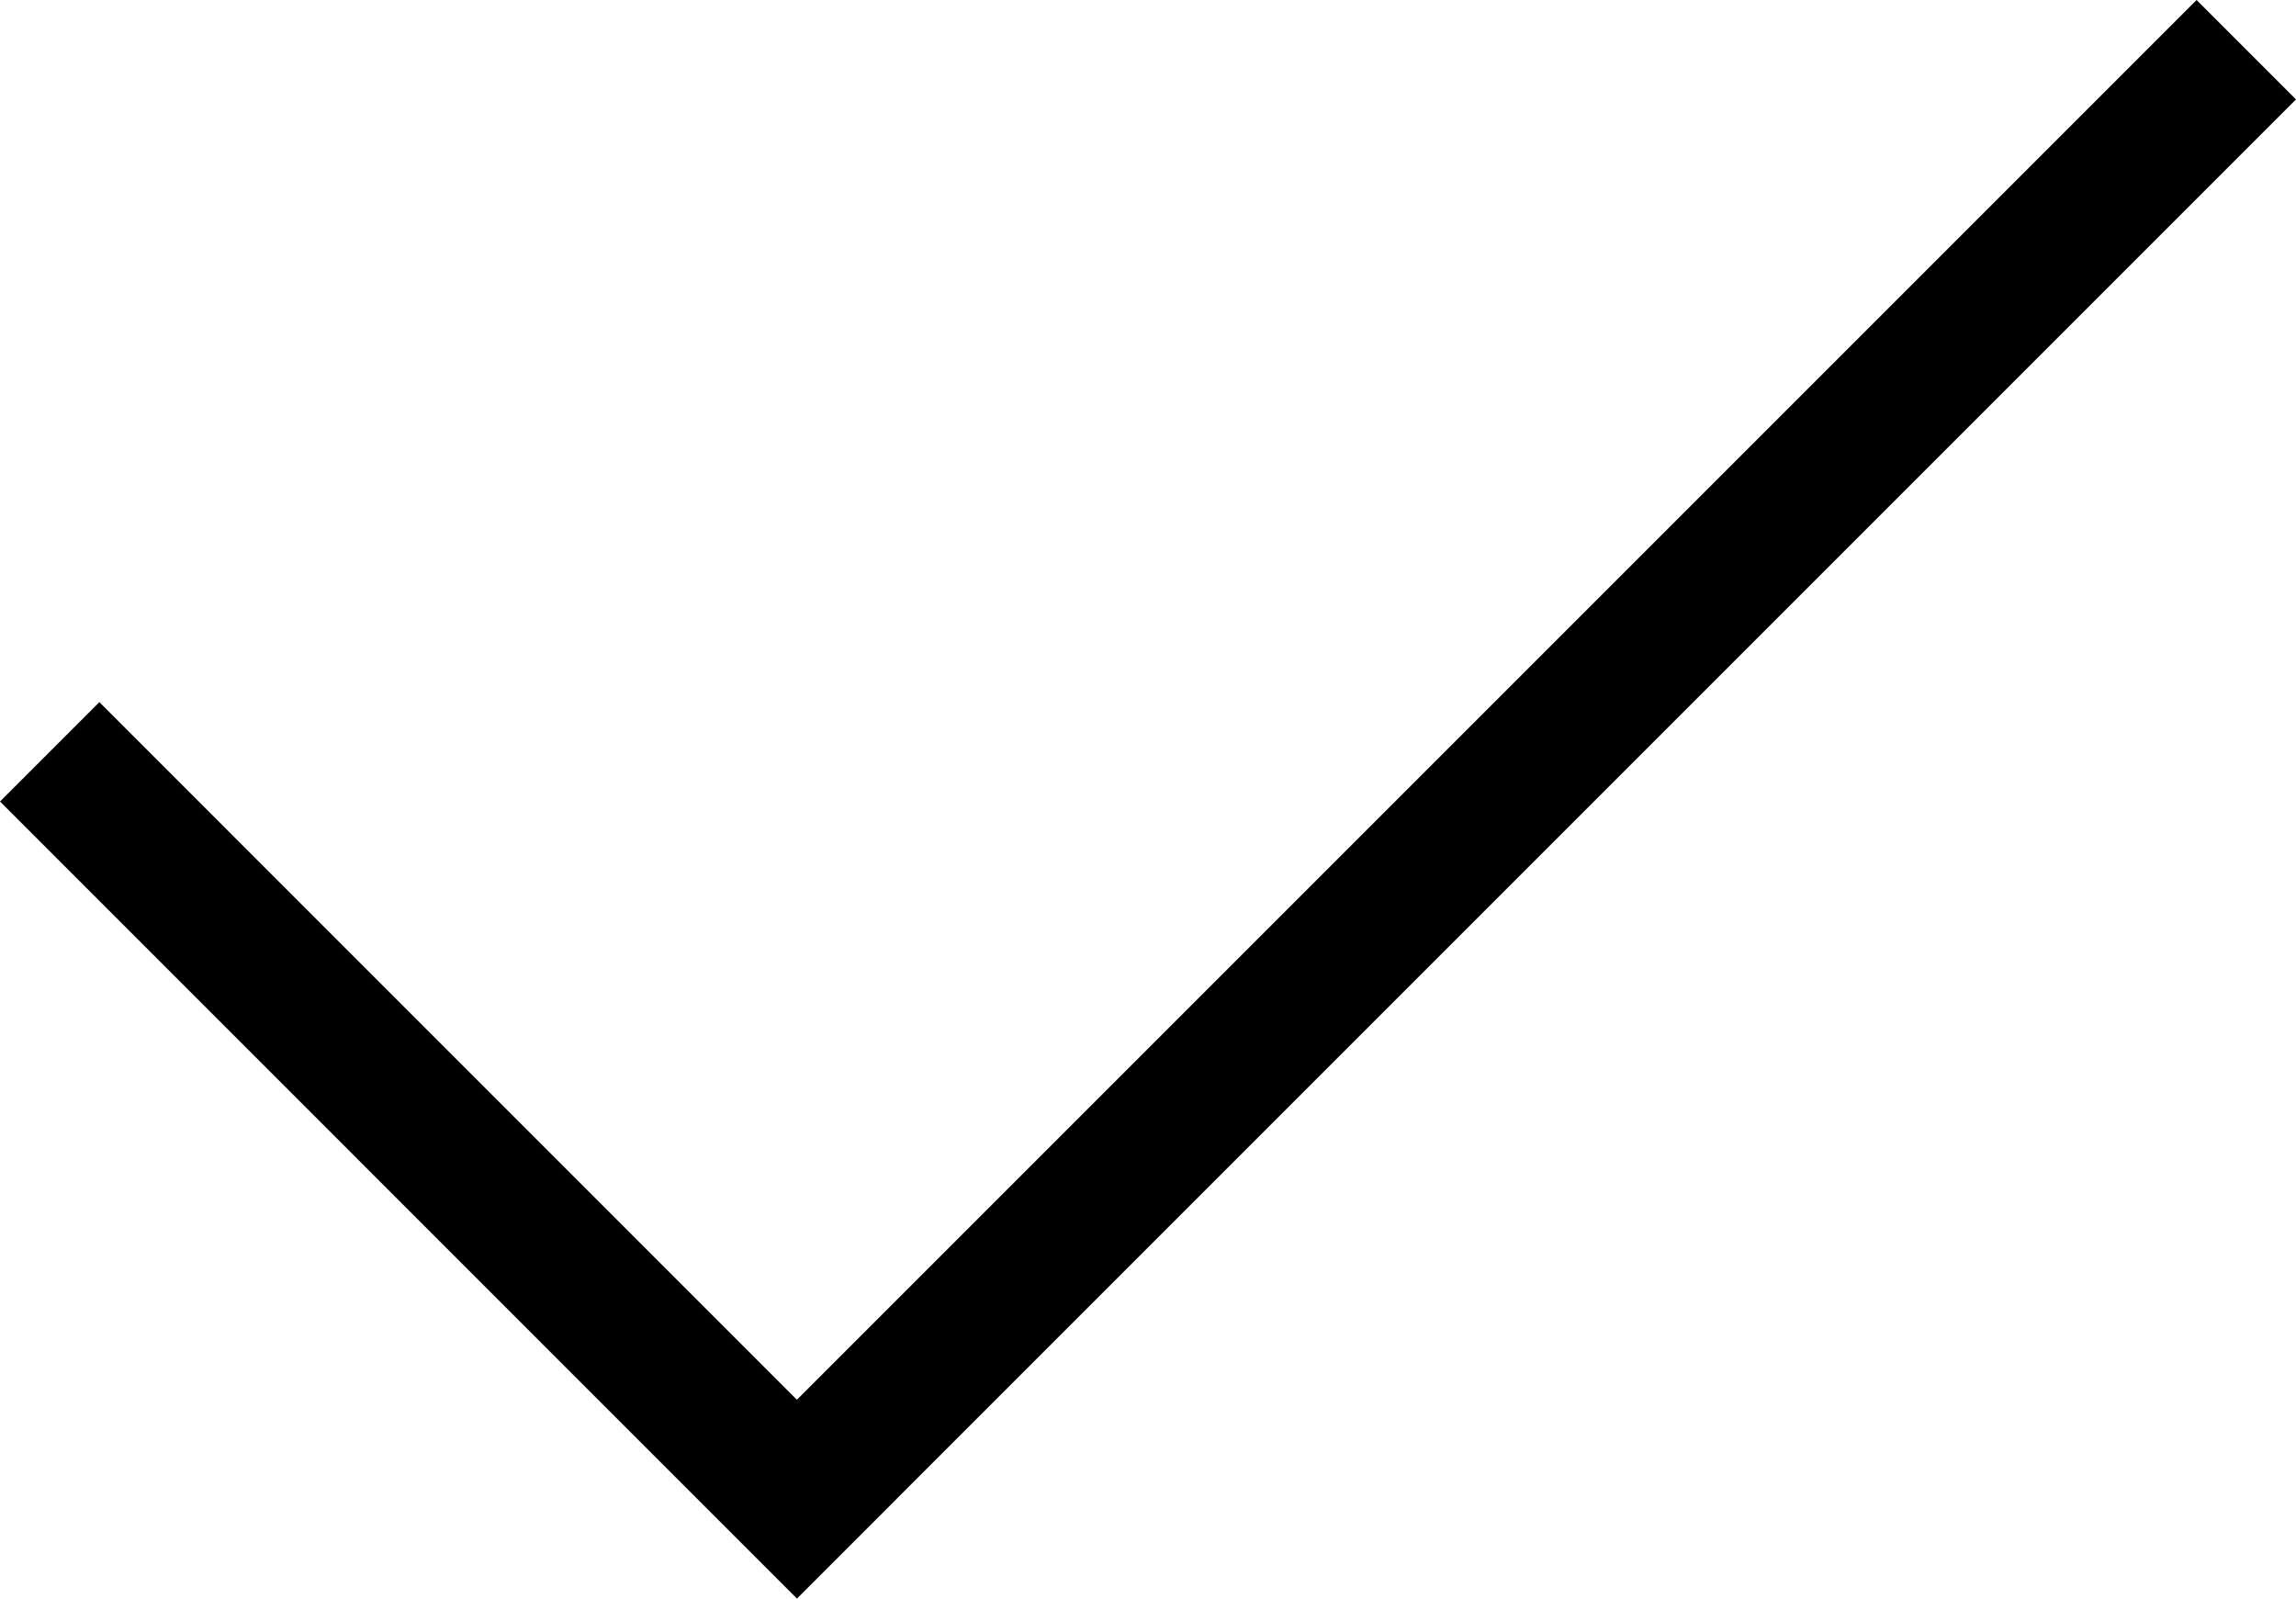
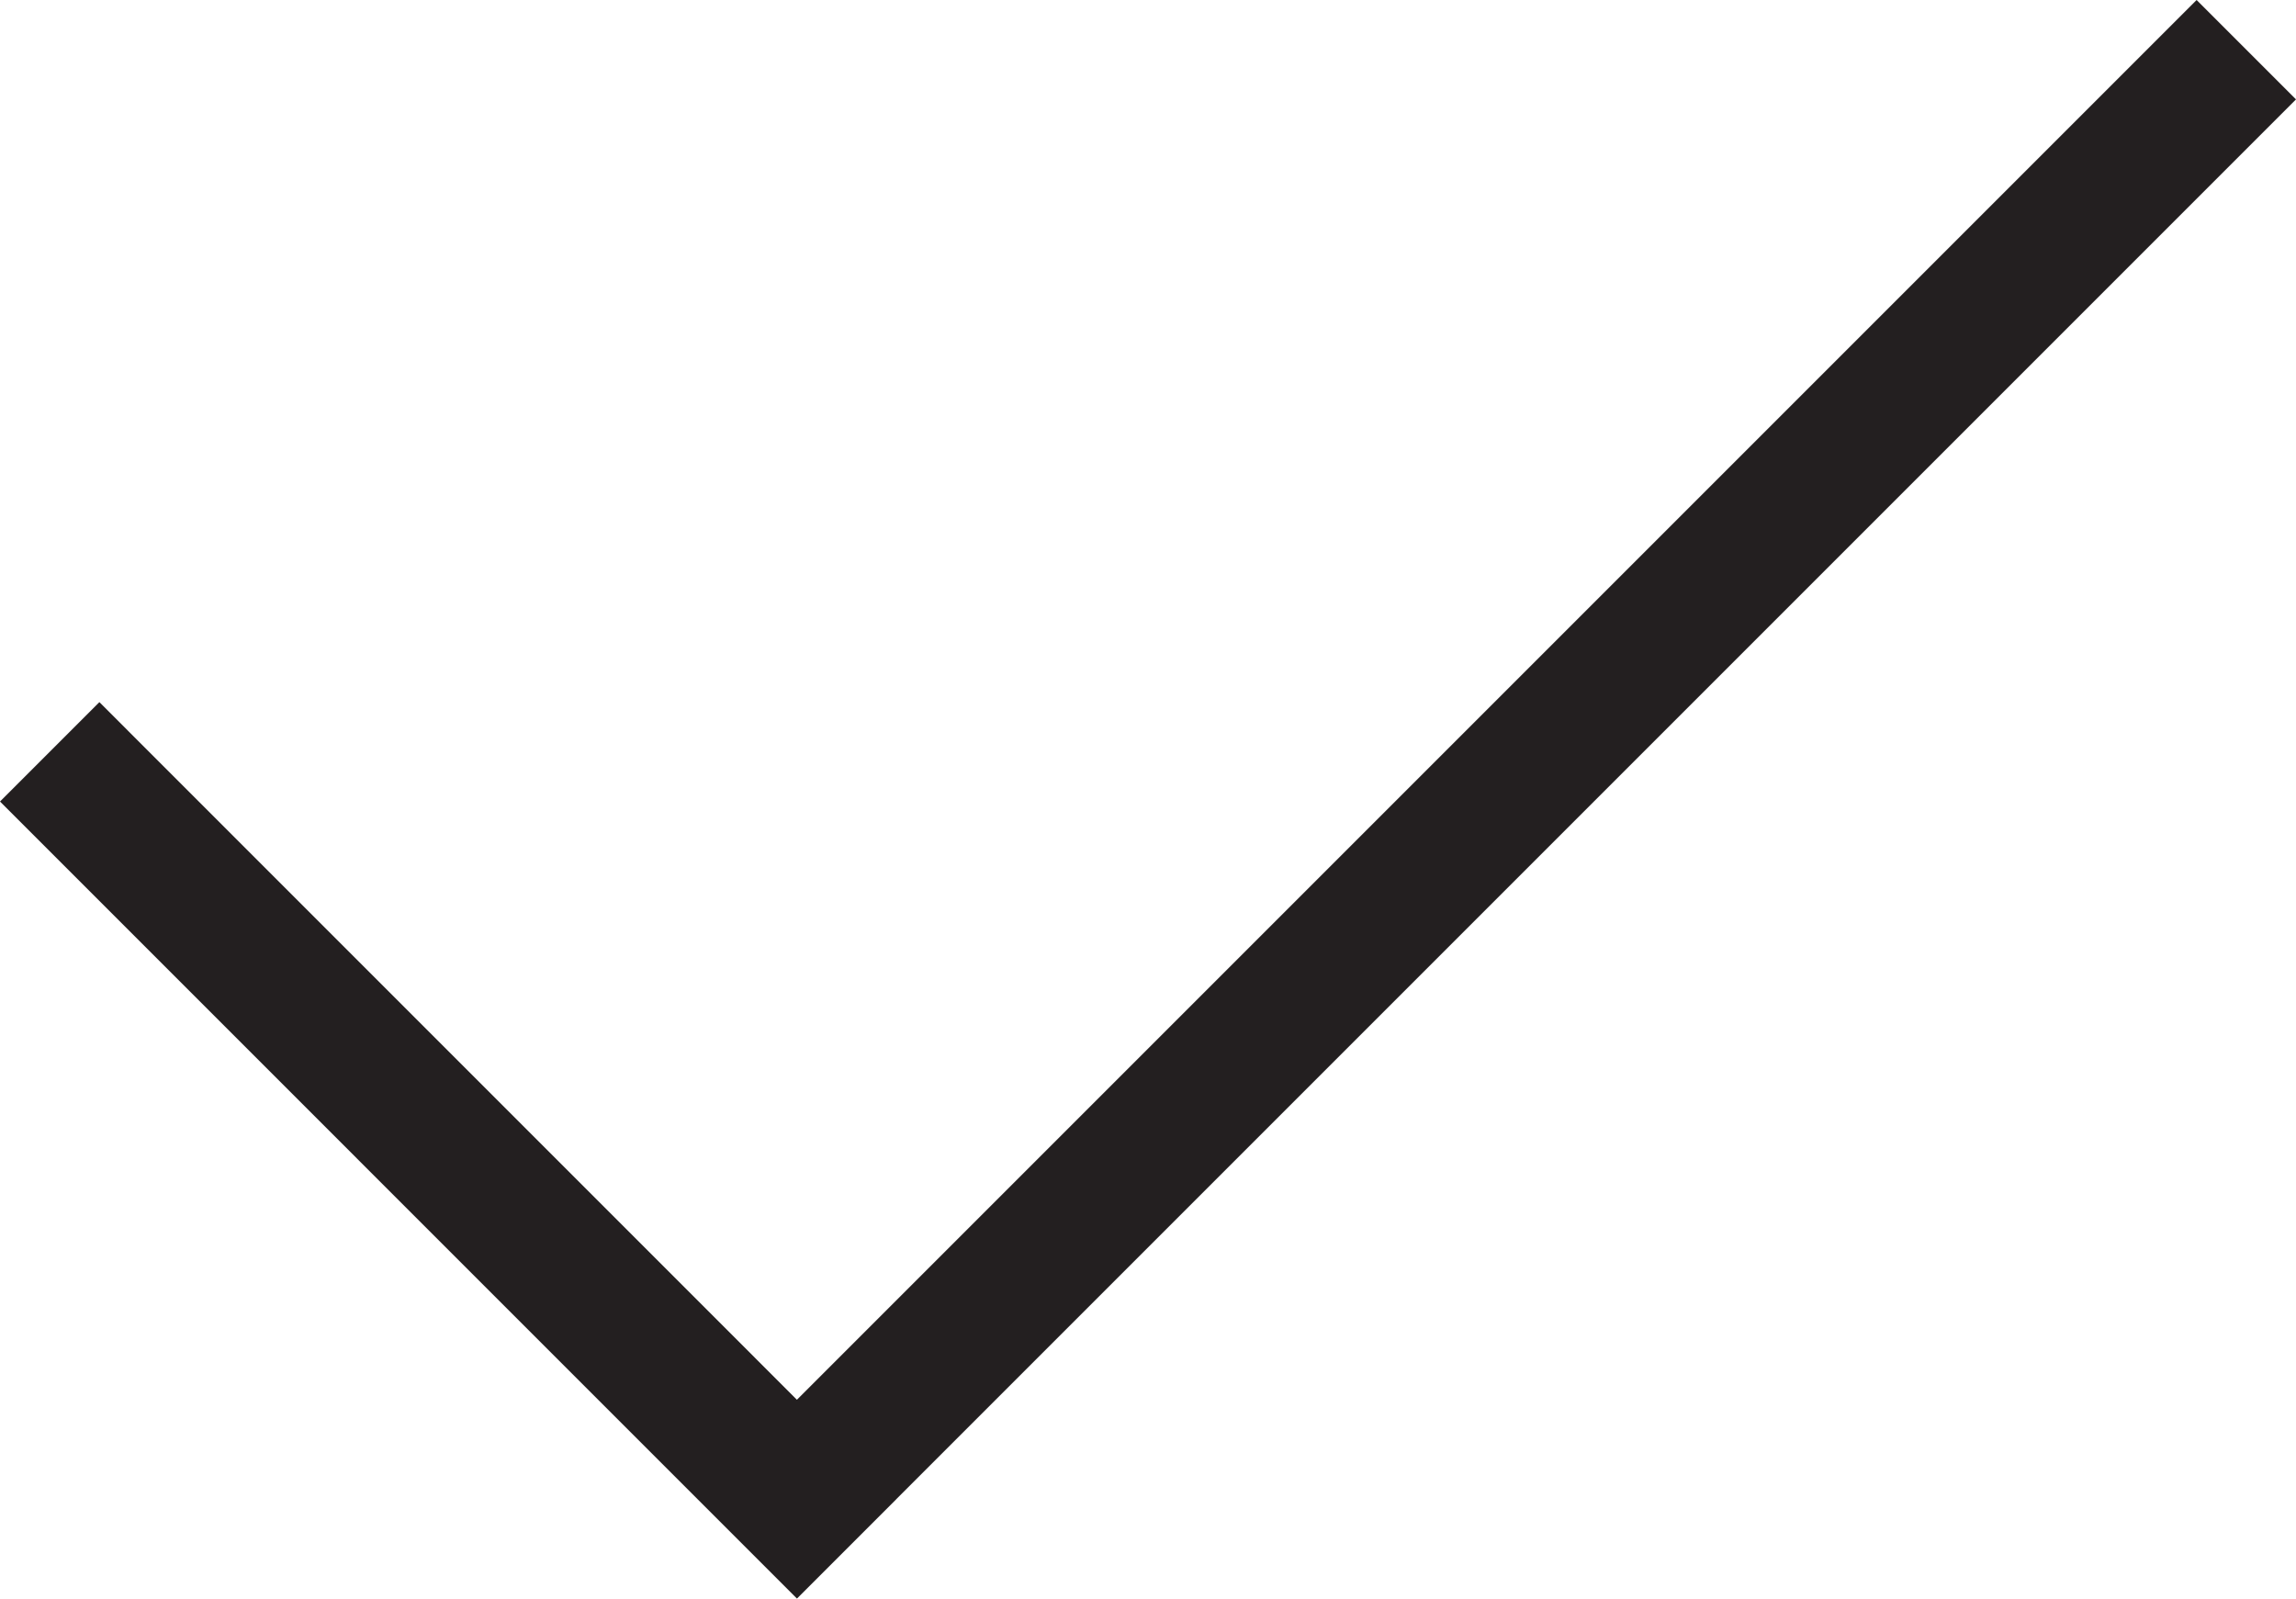
<svg xmlns="http://www.w3.org/2000/svg" version="1.1" id="Layer_1" x="0px" y="0px" viewBox="0 0 32.666 22.742" enable-background="new 0 0 32.666 22.742" xml:space="preserve">
-   <polygon points="32.666,1.414 31.252,0 11.338,19.914 1.414,9.989 0,11.403 9.924,21.328 9.924,21.328 11.338,22.742 11.338,22.742 11.339,22.742 12.753,21.328 12.752,21.328 " />
+   <polygon fill="#231f20" points="32.666,1.414 31.252,0 11.338,19.914 1.414,9.989 0,11.403 9.924,21.328 9.924,21.328 11.338,22.742 11.338,22.742 11.339,22.742 12.753,21.328 12.752,21.328 " />
</svg>
